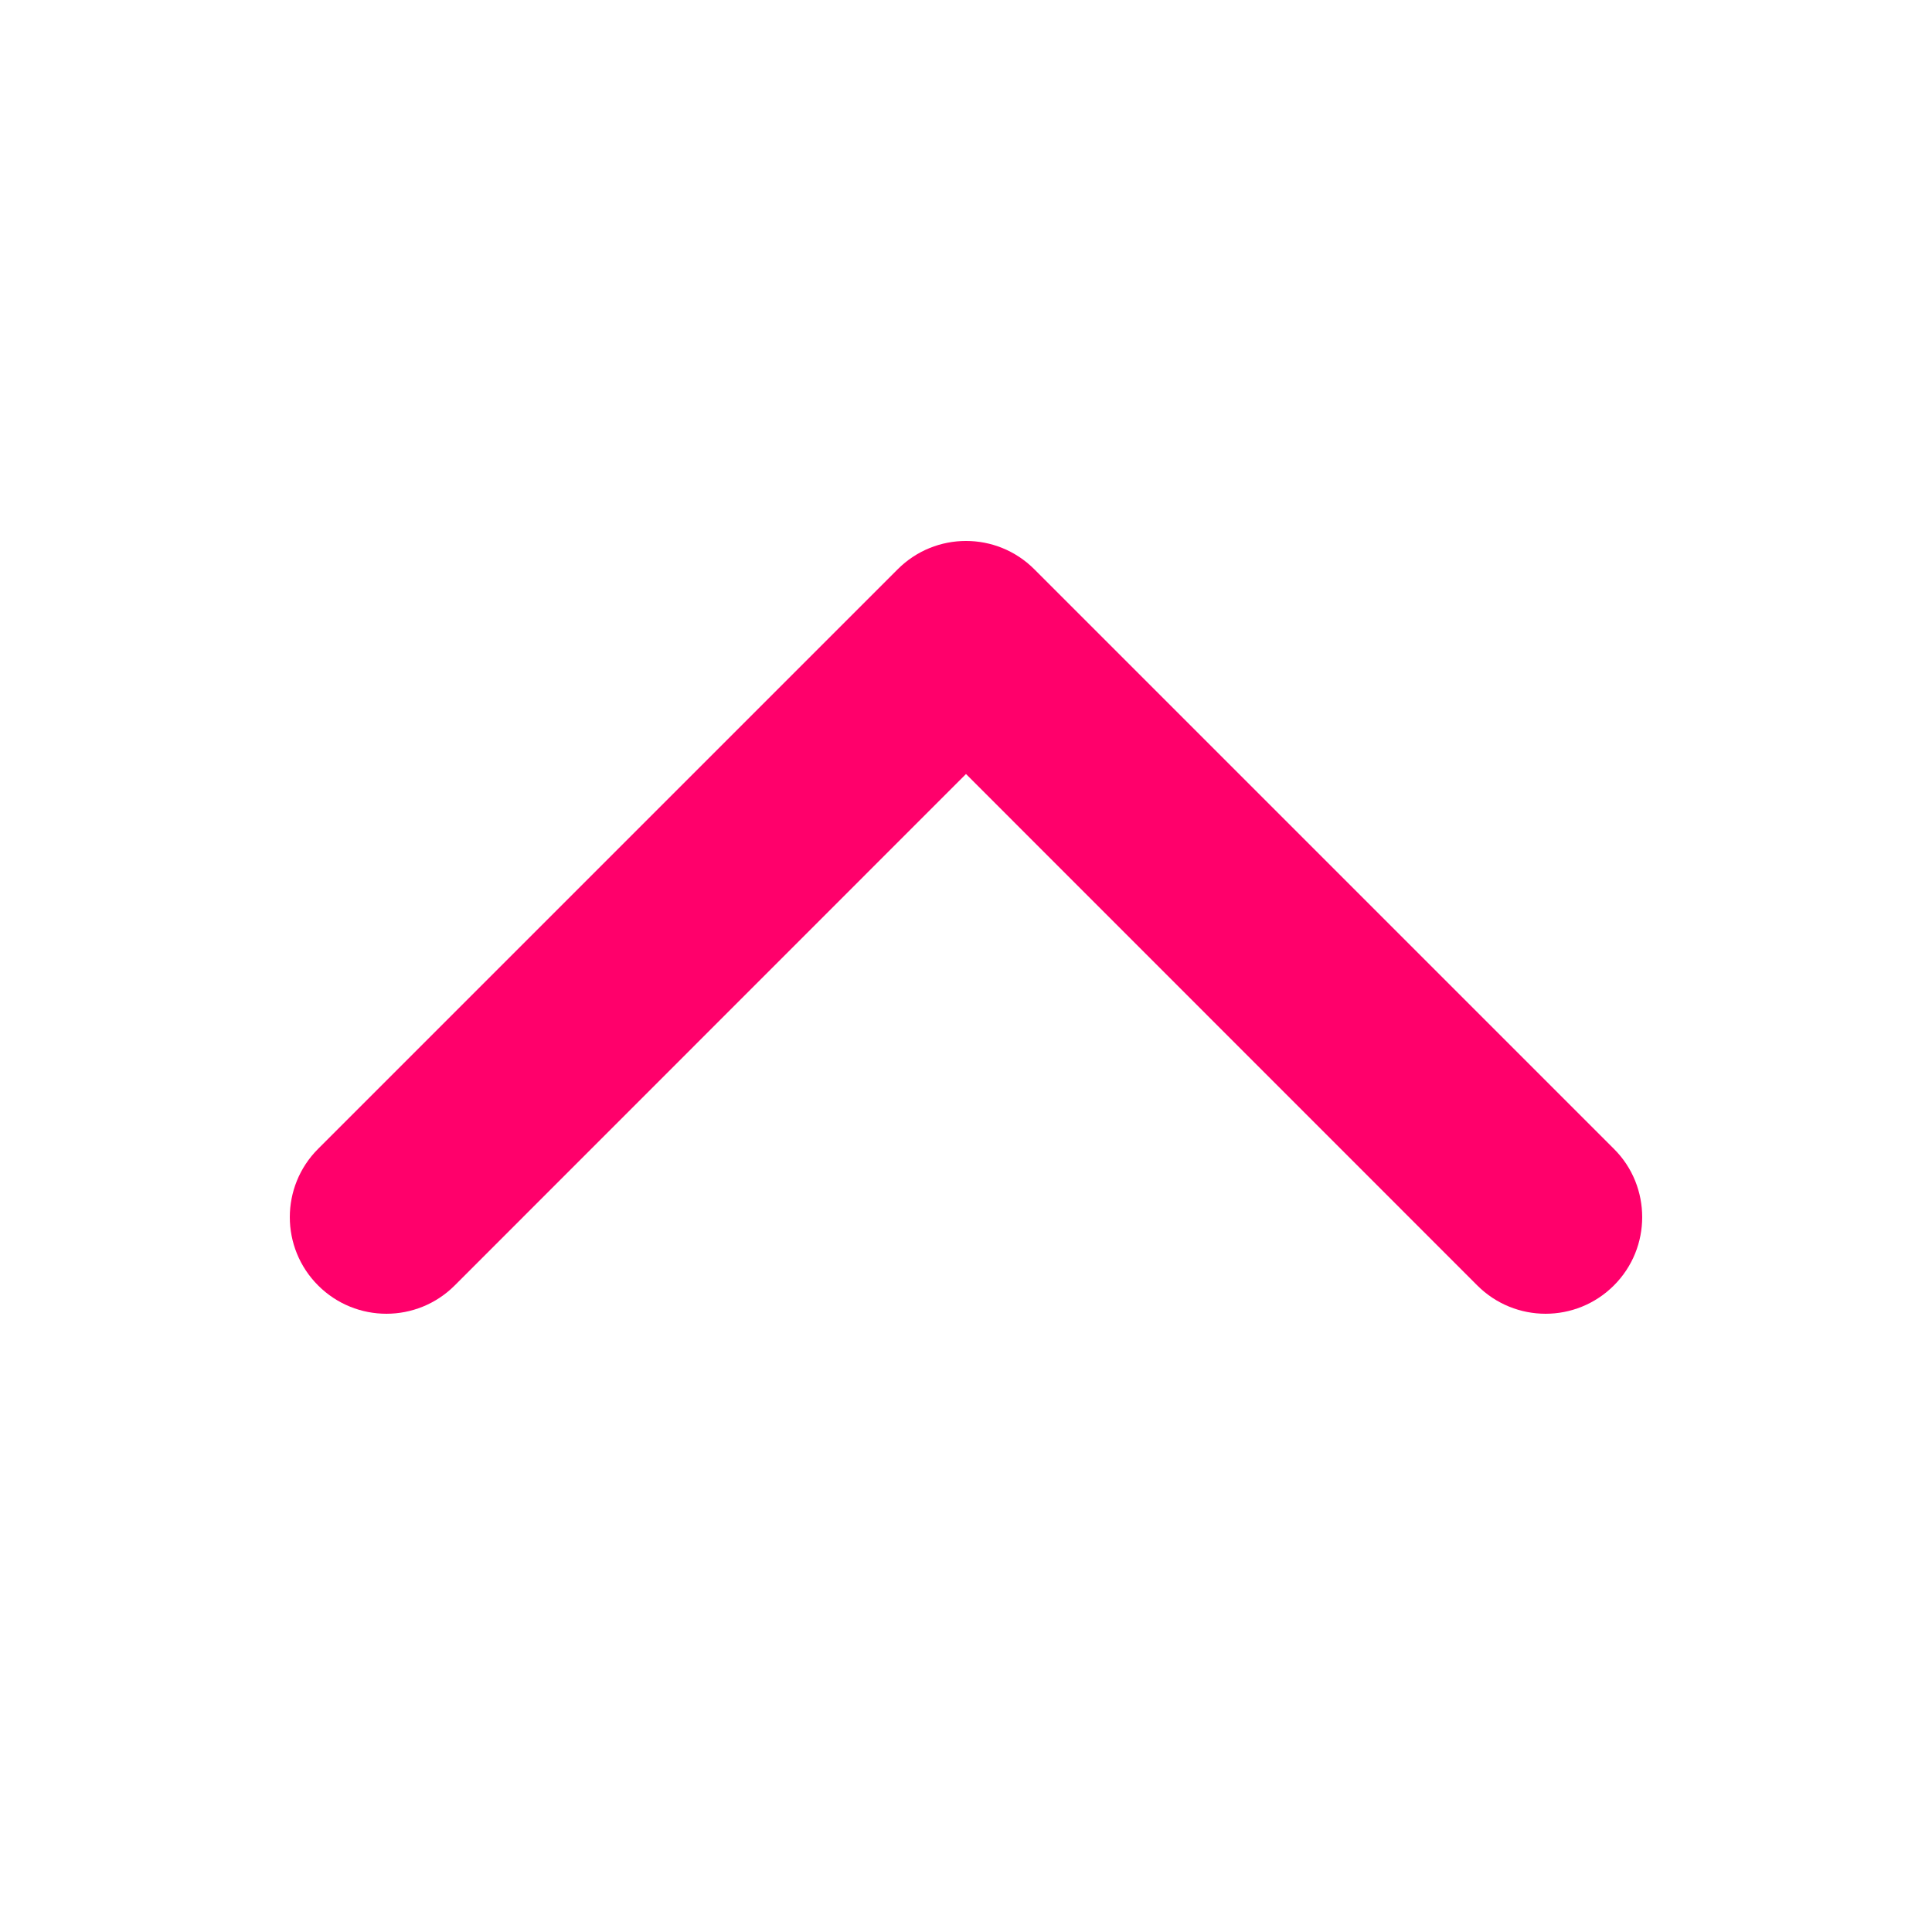
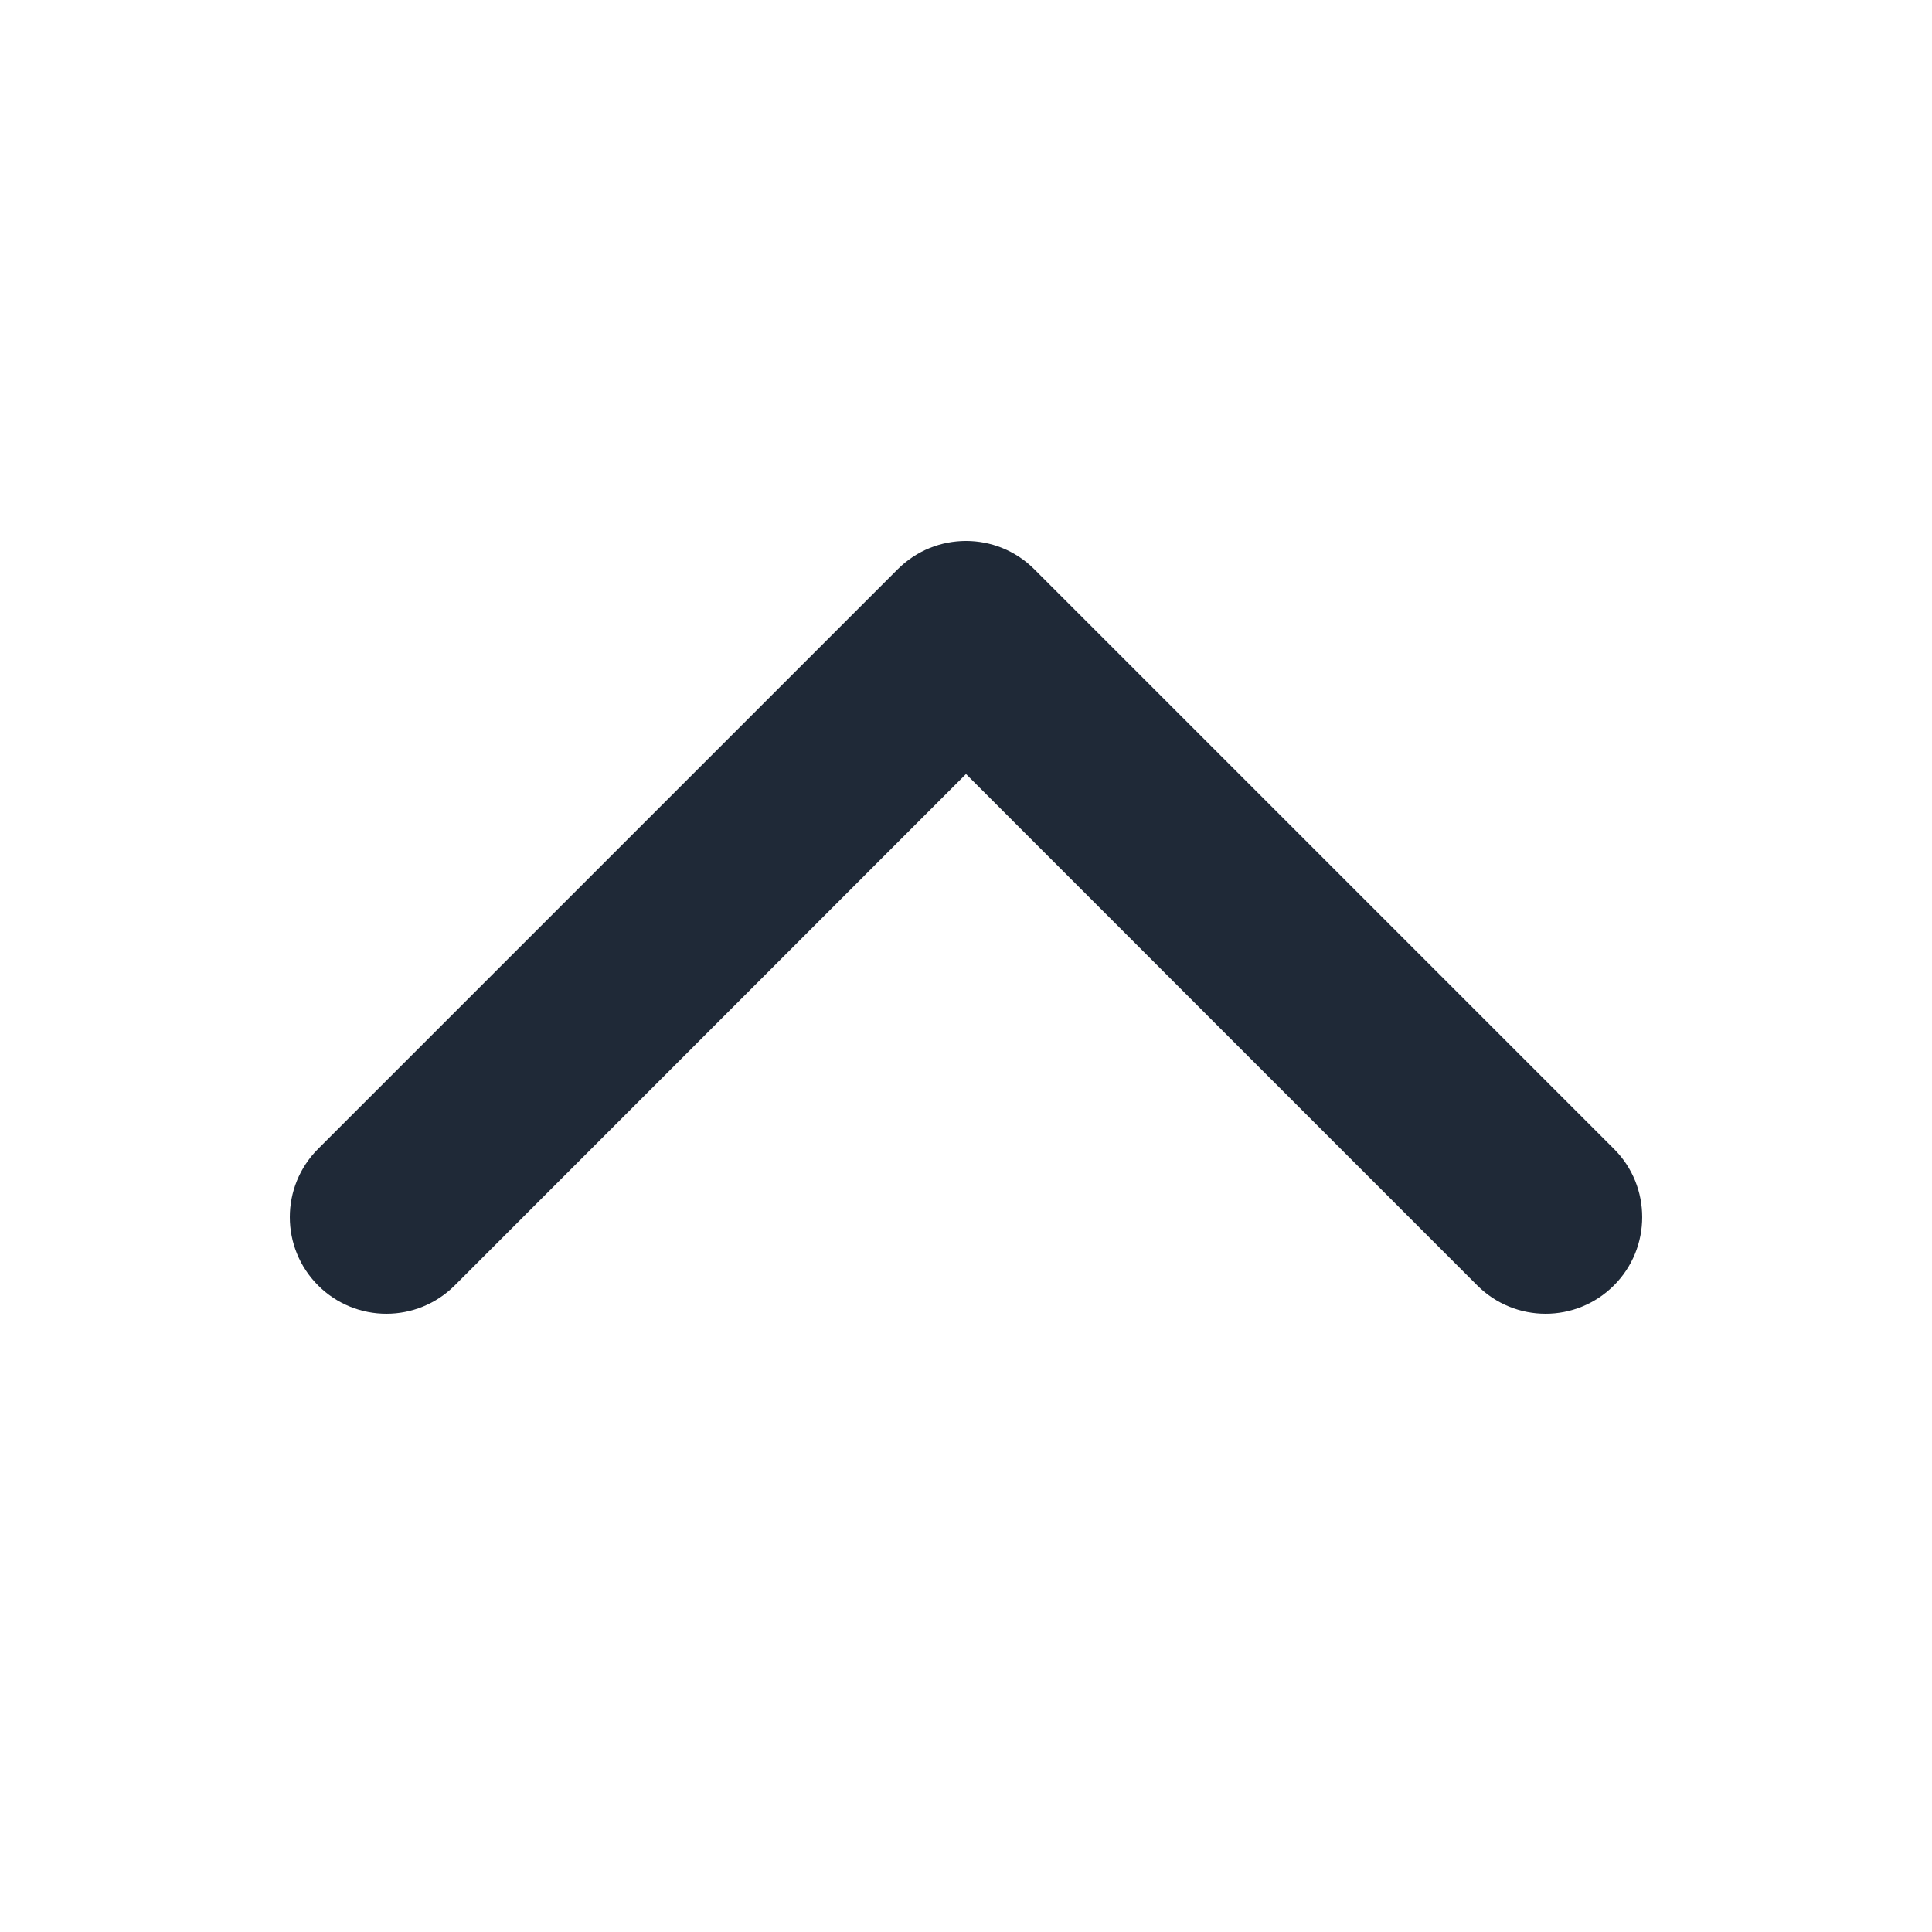
<svg xmlns="http://www.w3.org/2000/svg" viewBox="0 0 500 500">
-   <path d="m174.996 414.996c-6.397 0-12.797-2.441-17.672-7.324-9.766-9.766-9.766-25.586 0-35.352l132.359-132.324-132.359-132.32c-9.766-9.766-9.766-25.586 0-35.352s25.586-9.766 35.352 0l150 150c9.766 9.766 9.766 25.586 0 35.352l-150 150c-4.867 4.898-11.273 7.32-17.68 7.32z" fill="#ff006b" transform="matrix(0 -1 1 0 10.002 489.998)" />
+   <path d="m174.996 414.996c-6.397 0-12.797-2.441-17.672-7.324-9.766-9.766-9.766-25.586 0-35.352l132.359-132.324-132.359-132.32c-9.766-9.766-9.766-25.586 0-35.352s25.586-9.766 35.352 0l150 150c9.766 9.766 9.766 25.586 0 35.352l-150 150c-4.867 4.898-11.273 7.32-17.68 7.32z" fill="#1F2937" transform="matrix(0 -1 1 0 10.002 489.998)" />
</svg>
